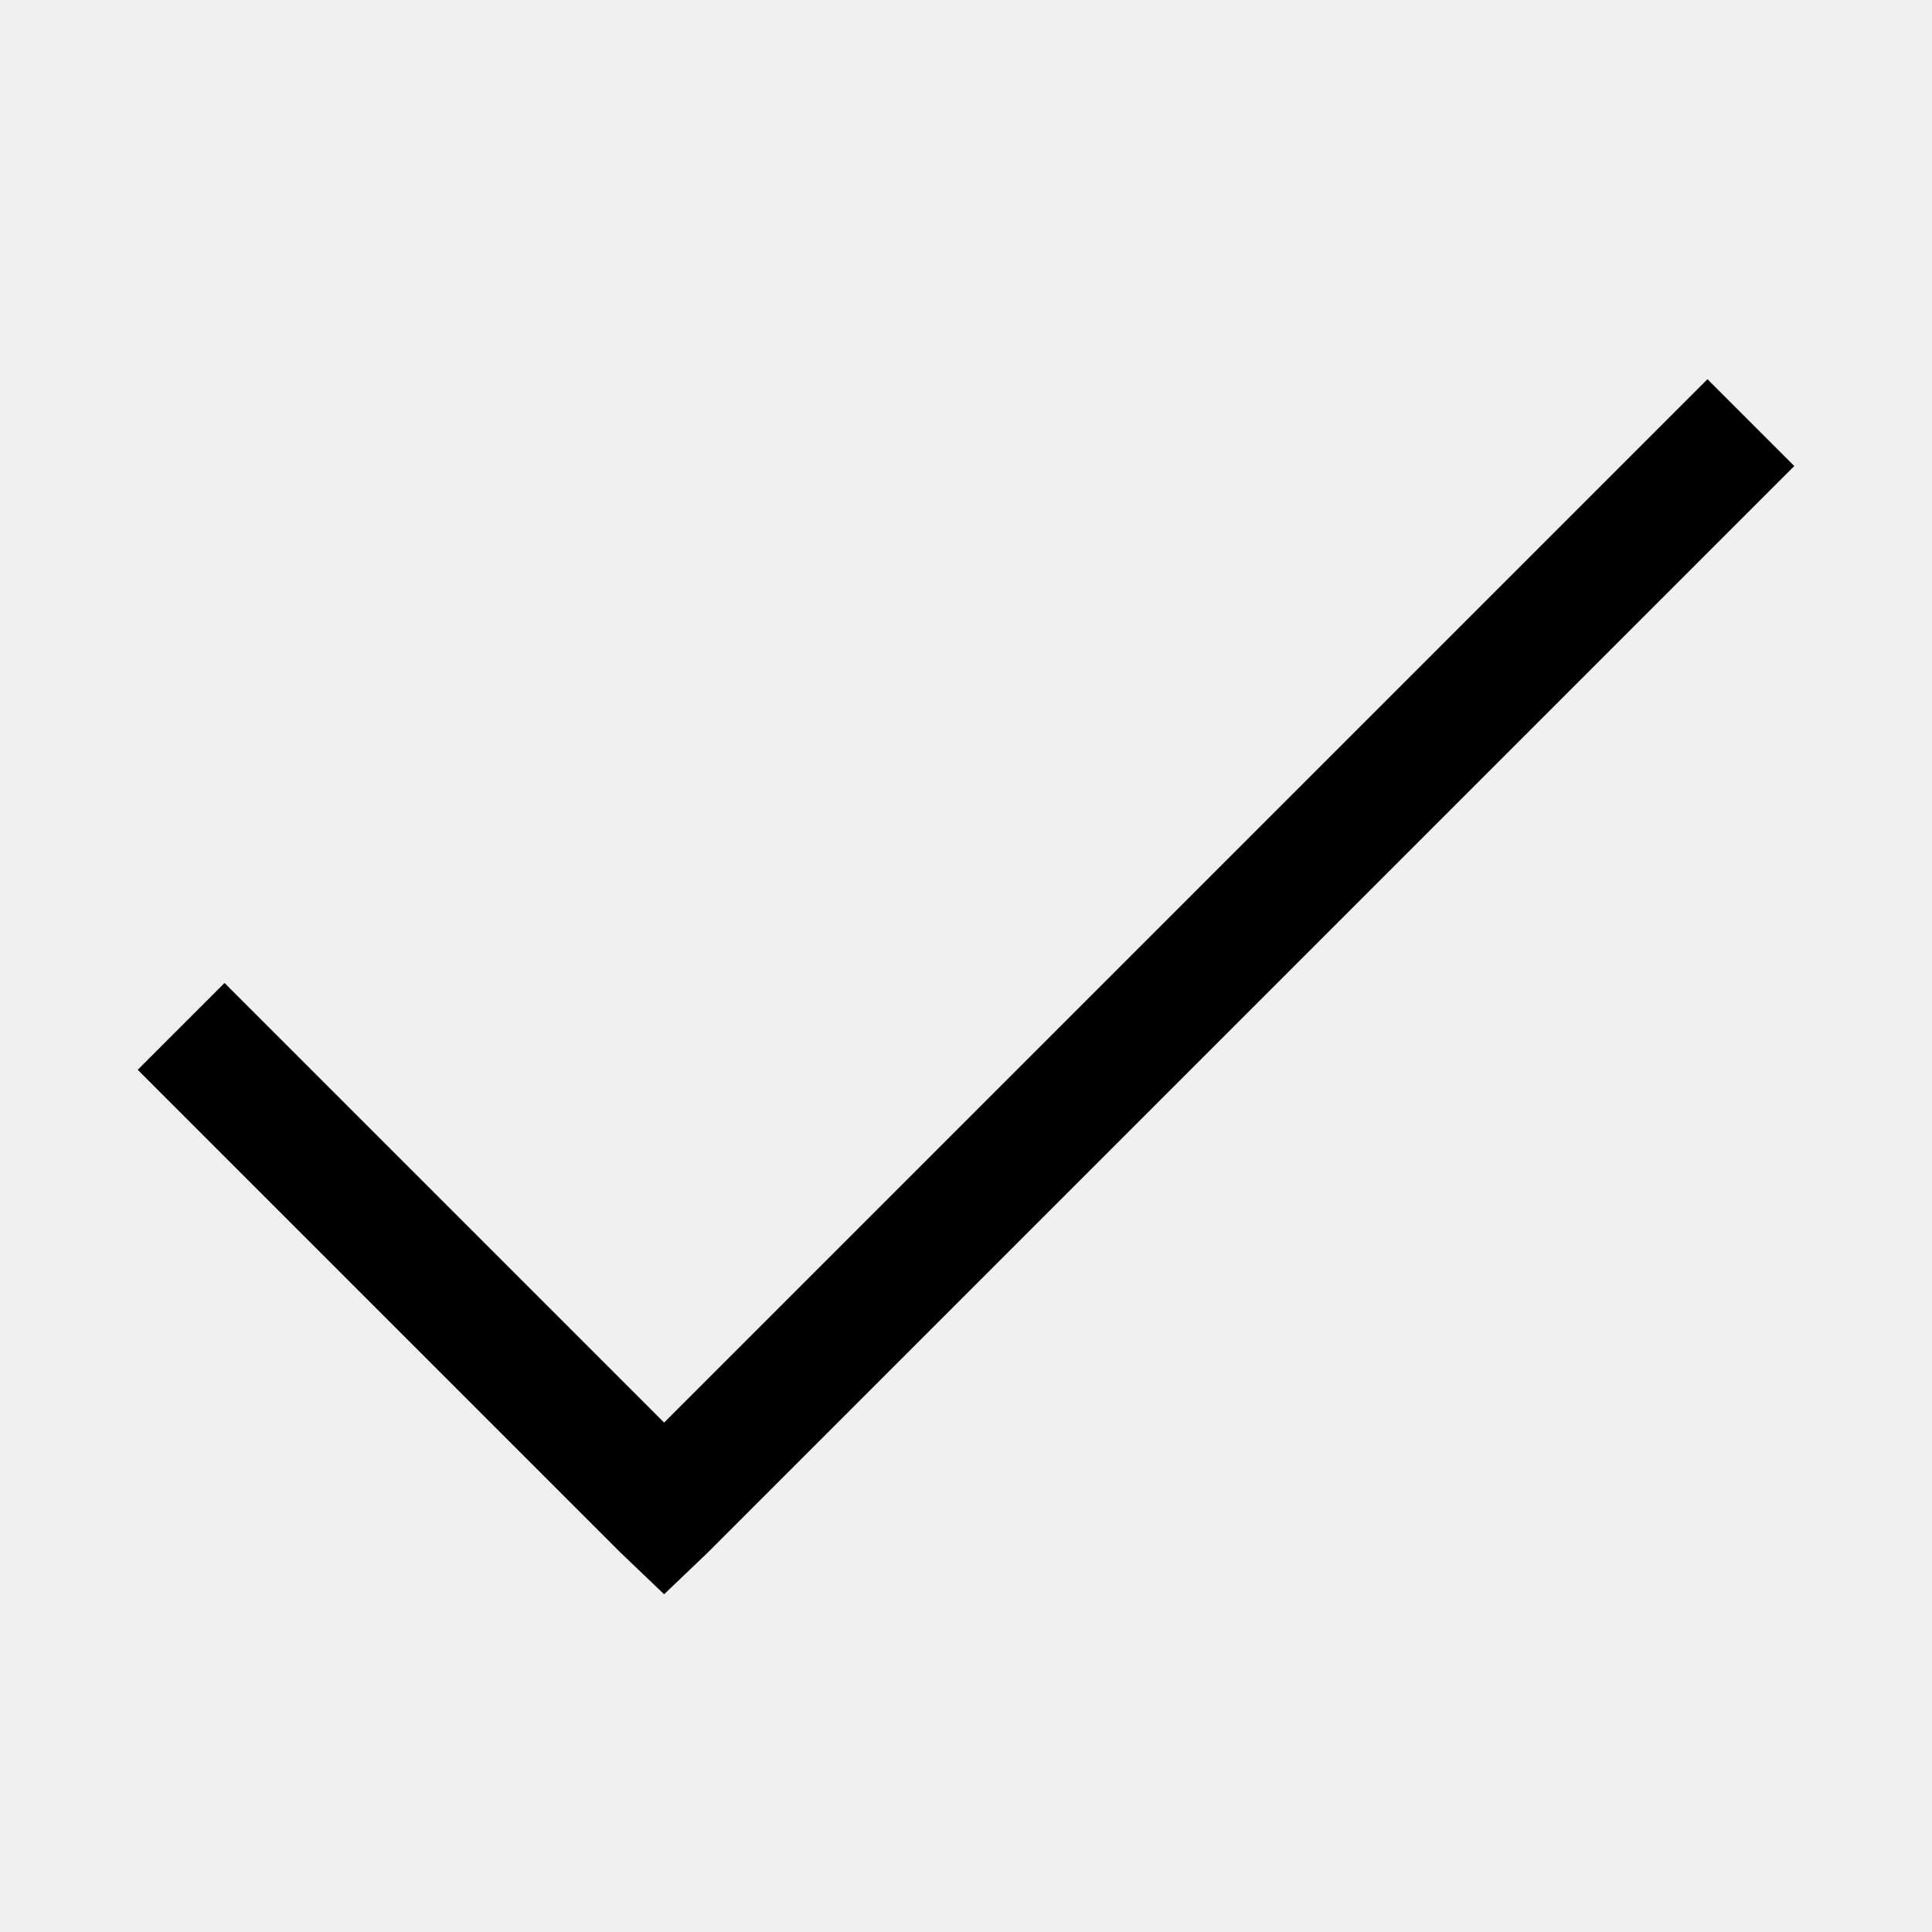
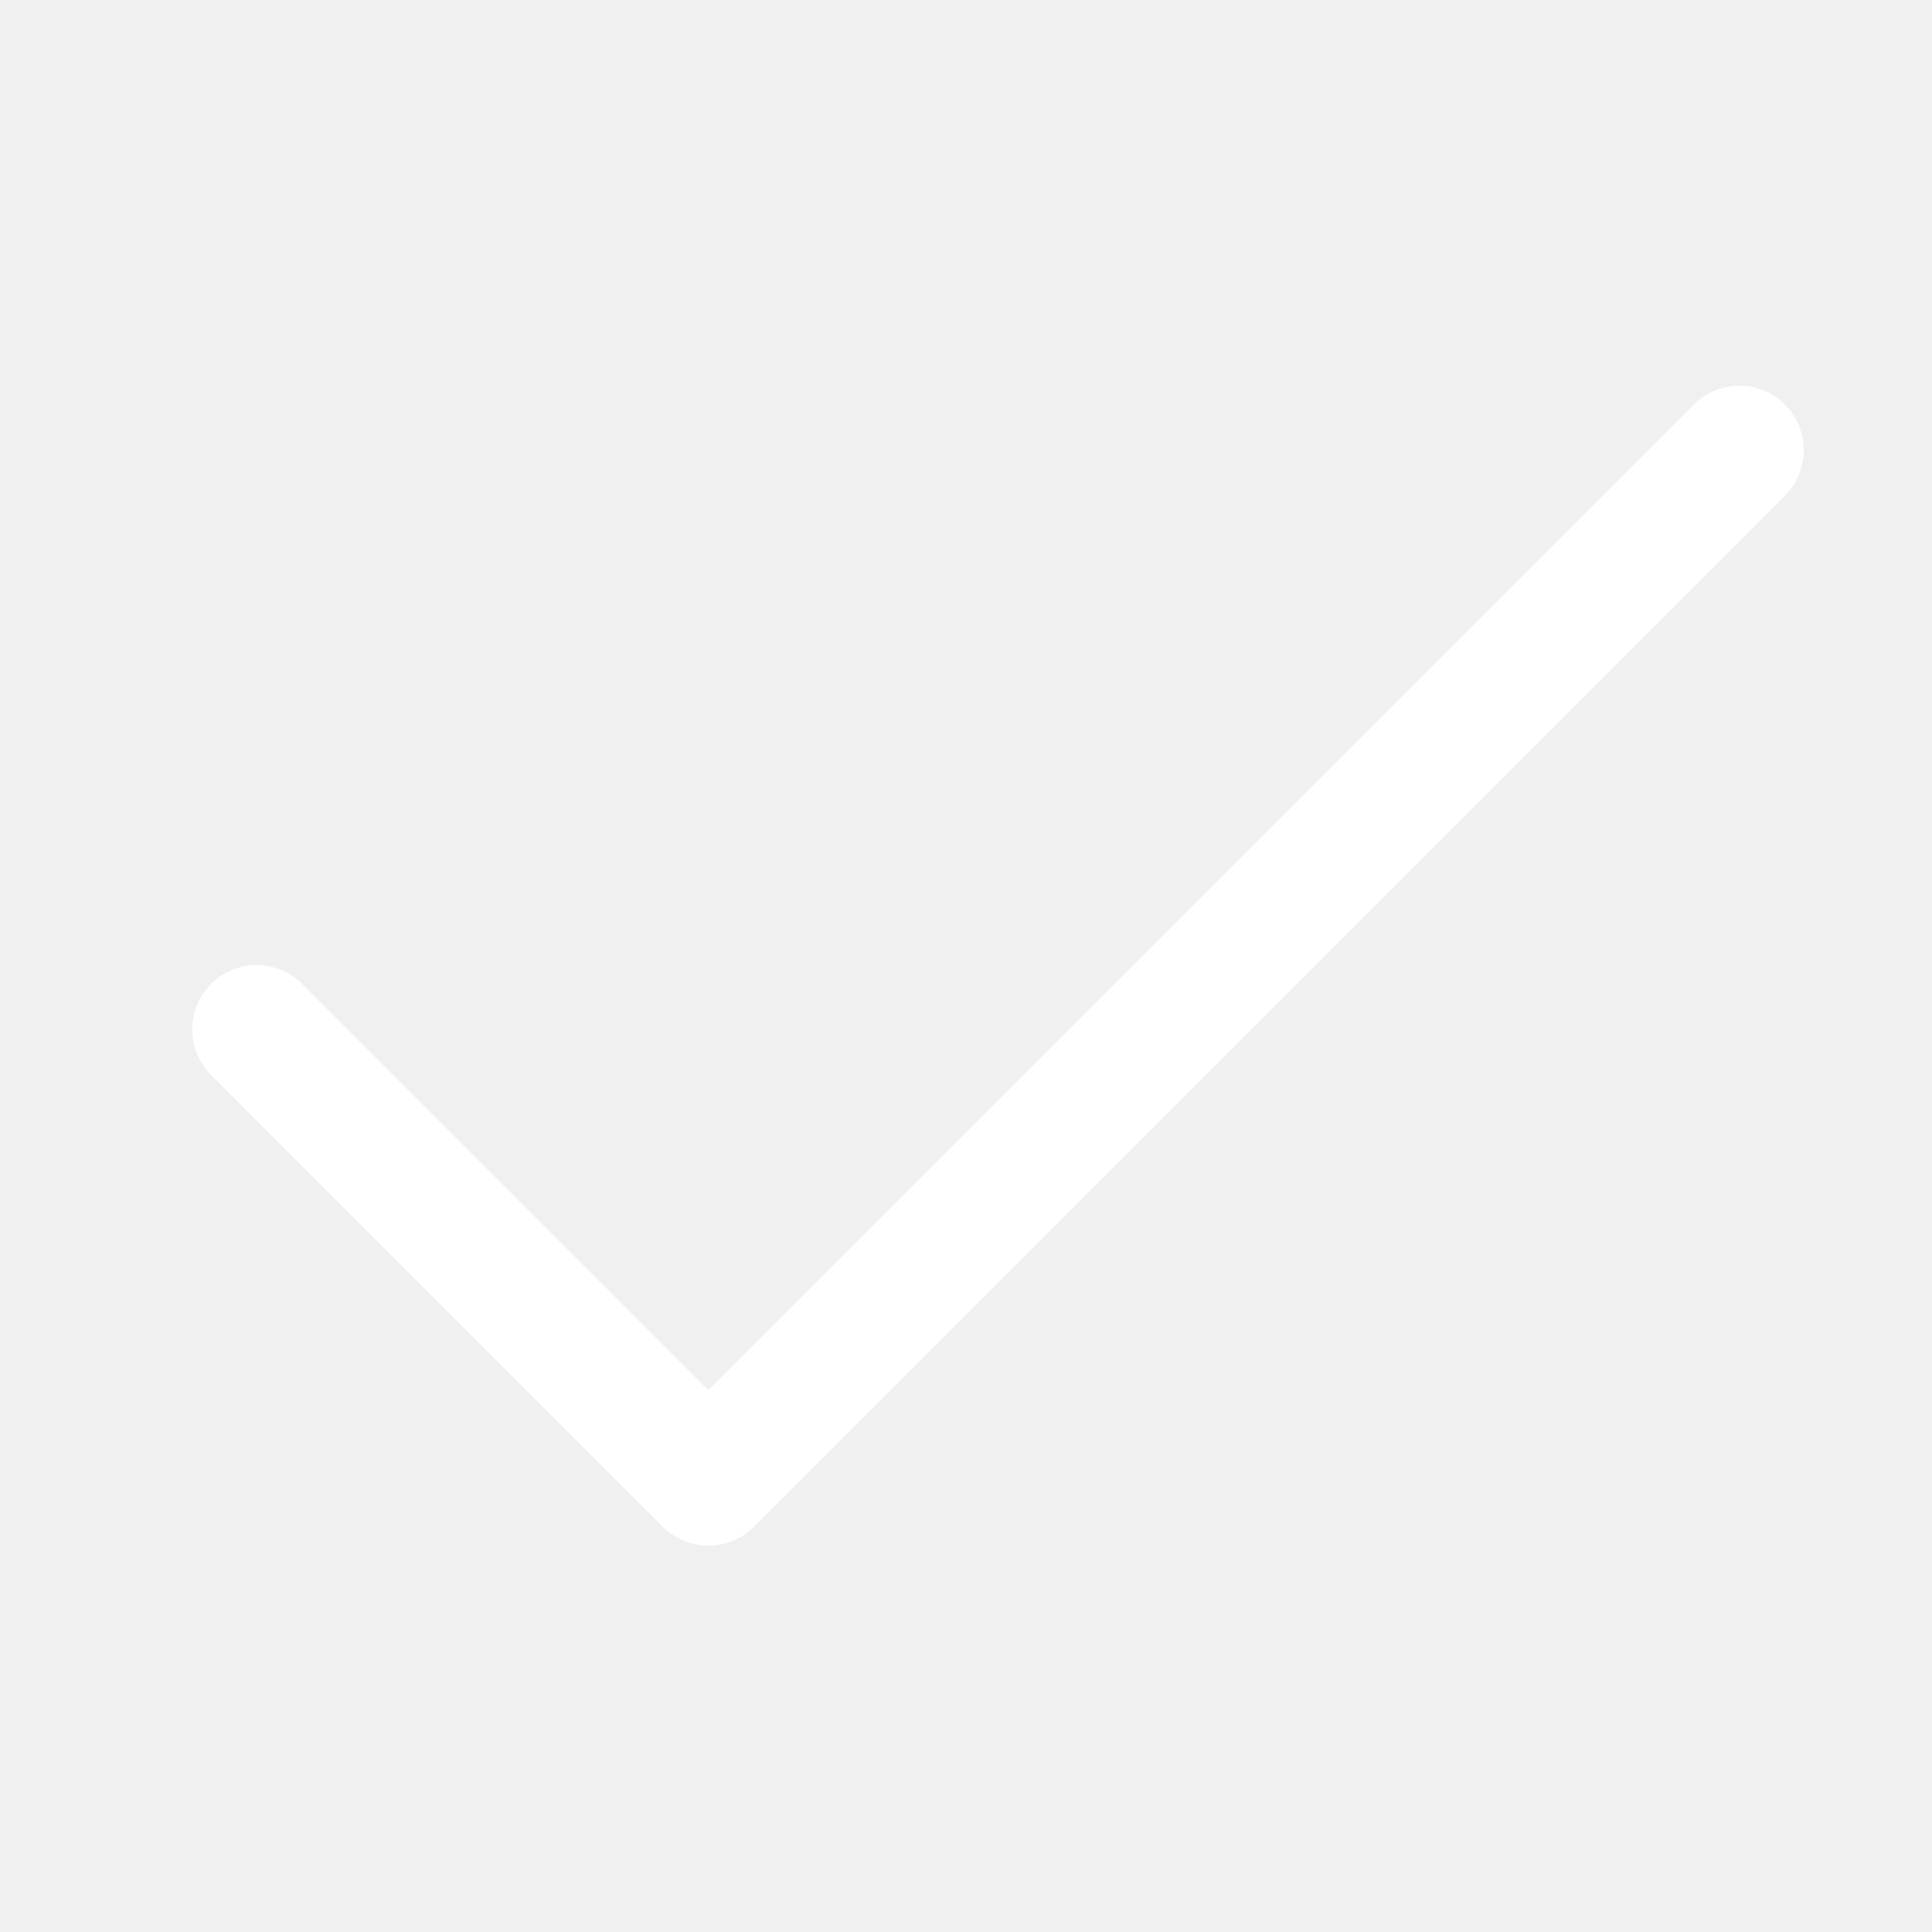
- <svg xmlns="http://www.w3.org/2000/svg" viewBox="0 0 32 32" width="32px" height="32px">
-   <path d="M 28.281 6.281 L 11 23.562 L 3.719 16.281 L 2.281 17.719 L 10.281 25.719 L 11 26.406 L 11.719 25.719 L 29.719 7.719 Z" />
+ <svg xmlns="http://www.w3.org/2000/svg" viewBox="0,0,256,256" width="30px" height="30px" fill-rule="nonzero">
+   <g fill="#ffffff" fill-rule="nonzero" stroke="none" stroke-width="1" stroke-linecap="butt" stroke-linejoin="miter" stroke-miterlimit="10" stroke-dasharray="" stroke-dashoffset="0" font-family="none" font-weight="none" font-size="none" text-anchor="none" style="mix-blend-mode: normal">
+     <g transform="scale(8.53333,8.53333)">
+       <path d="M26.98,5.99c-0.26,0.008 -0.506,0.116 -0.688,0.303l-15.293,15.293l-6.293,-6.293c-0.251,-0.261 -0.623,-0.366 -0.974,-0.275c-0.35,0.091 -0.624,0.365 -0.715,0.715c-0.091,0.35 0.014,0.723 0.275,0.974l7,7c0.391,0.39 1.024,0.39 1.414,0l16,-16c0.296,-0.287 0.385,-0.727 0.224,-1.107c-0.161,-0.38 -0.538,-0.622 -0.951,-0.61z" />
+     </g>
+   </g>
</svg>
